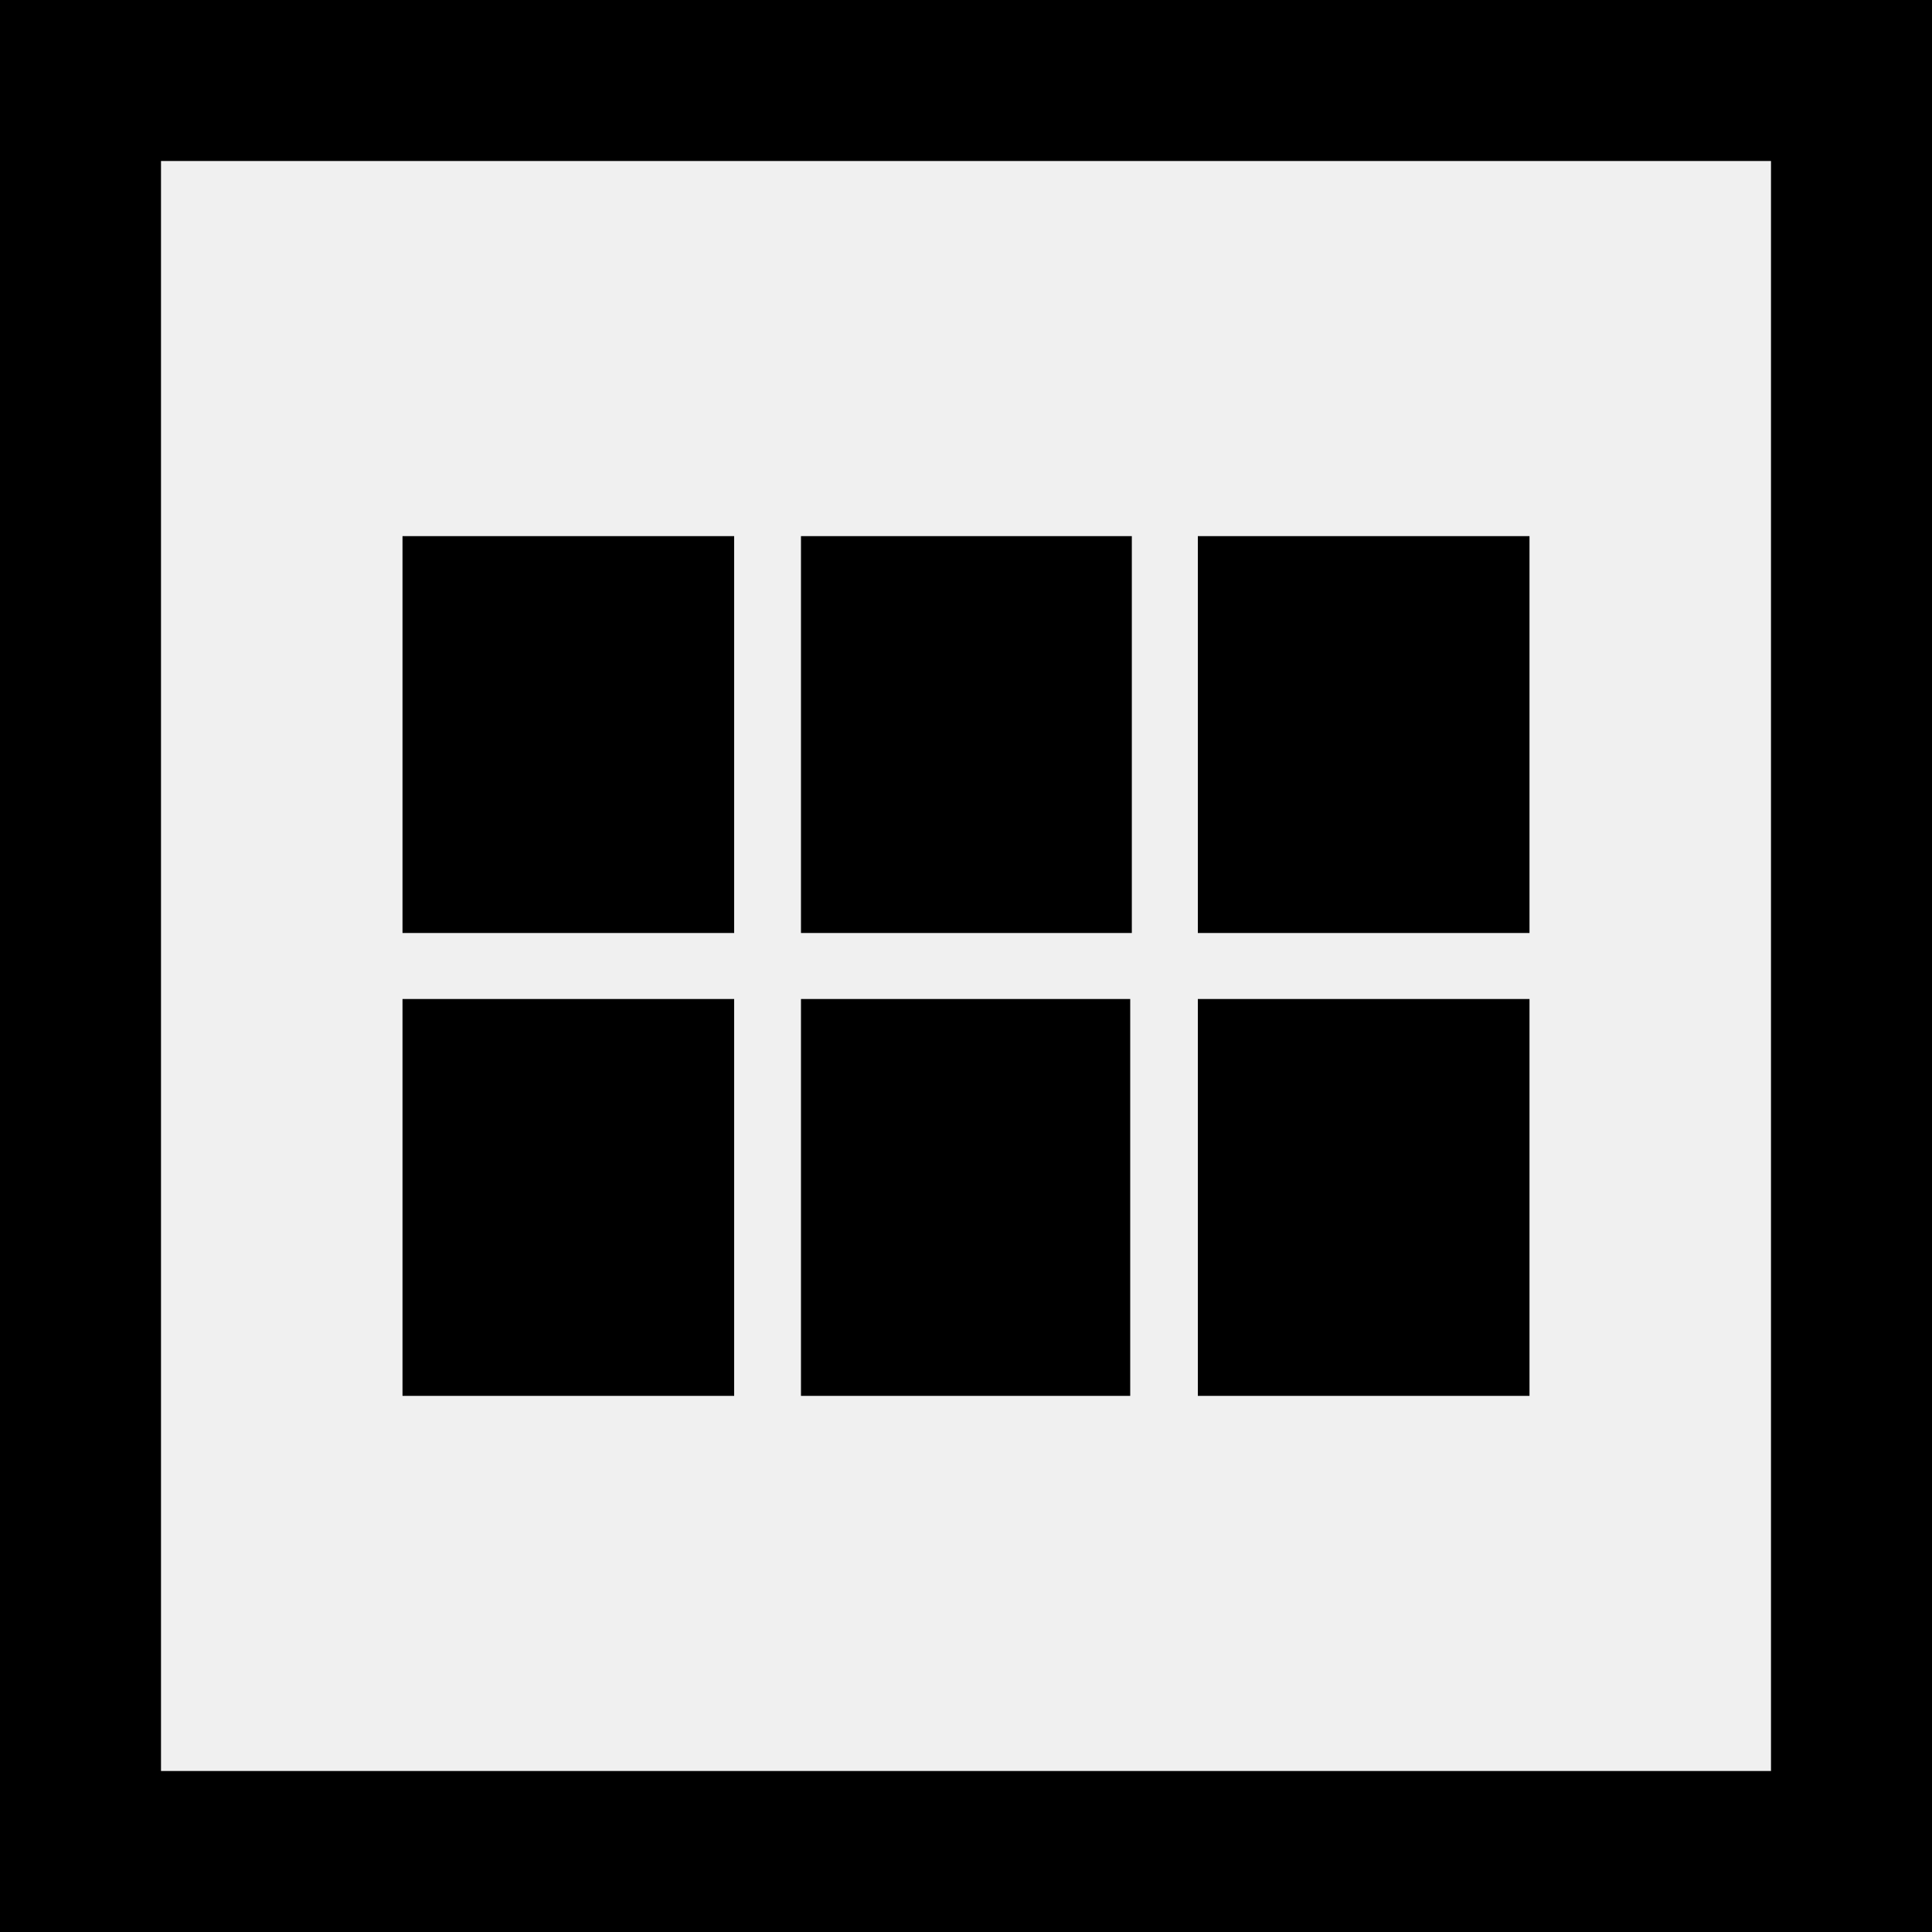
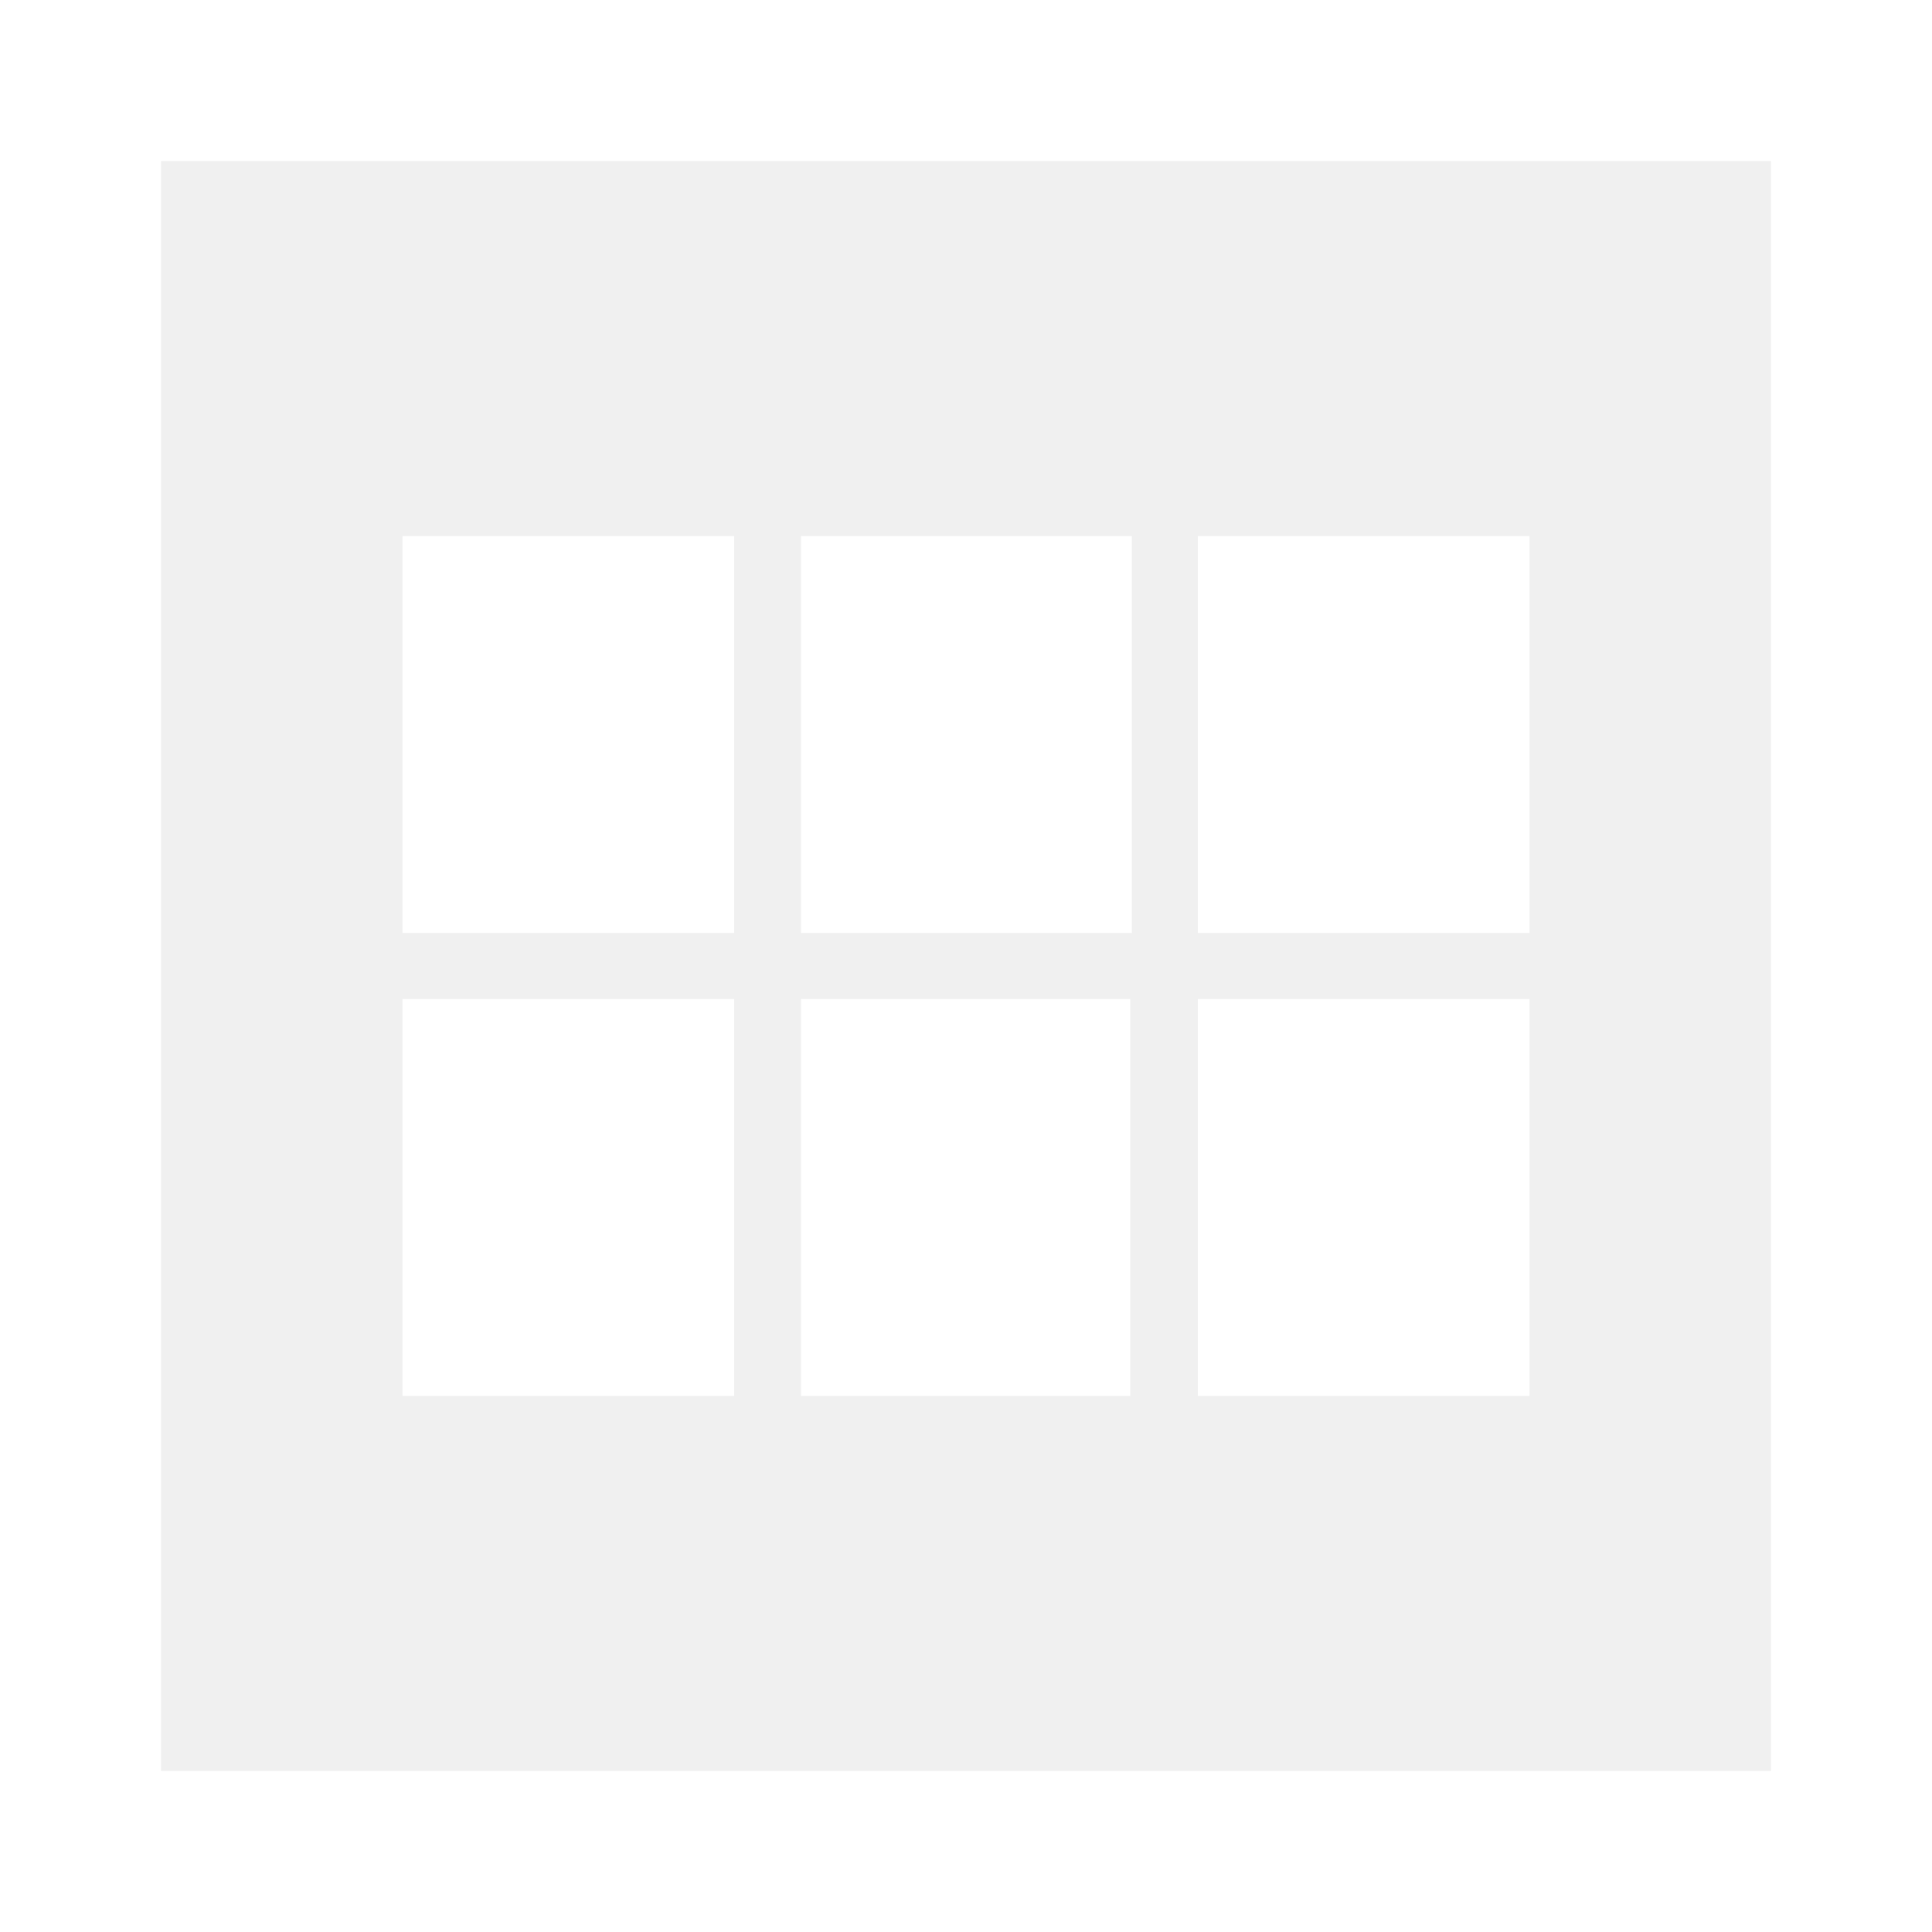
- <svg xmlns="http://www.w3.org/2000/svg" id="Layer_1" data-name="Layer 1" viewBox="0 0 24 24">
-   <defs>
-     <style>.cls-1,.cls-2{fill:none;}.cls-2{stroke:#000;stroke-miterlimit:10;stroke-width:2px;}</style>
+ <svg xmlns="http://www.w3.org/2000/svg" id="Layer_1" data-name="Layer 1" viewBox="0 0 24 24" version="1.1" width="100%" height="100%">
+   <defs id="defs3">
+     <style id="style5">.cls-1,.cls-2{fill:none;}.cls-2{stroke:#000;stroke-miterlimit:10;stroke-width:2px;}</style>
  </defs>
-   <path d="M5,11.59H9.12V6.66H5v4.93Zm0,5.75H9.12V12.41H5v4.93Zm4.93,0h4.11V12.41H9.95v4.93Zm4.93,0H19V12.41H14.88v4.93ZM9.95,11.59h4.11V6.66H9.95v4.93Zm4.93-4.93v4.93H19V6.66H14.88Z" />
-   <path class="cls-1" d="M0,0H24V24H0V0Z" />
-   <rect class="cls-2" x="1" y="1" width="22" height="22" />
+   <path d="M5,11.59H9.12V6.66H5v4.93Zm0,5.75H9.12V12.41H5v4.93Zm4.93,0h4.11V12.41H9.95v4.93Zm4.93,0H19V12.41H14.88v4.93ZM9.95,11.59h4.11V6.66H9.95v4.93Zm4.93-4.93v4.93H19V6.66H14.88Z" id="path9" style="fill:#ffffff;fill-opacity:1" />
+   <path class="cls-1" d="M0,0H24V24H0V0Z" id="path11" />
+   <rect class="cls-2" x="1" y="1" width="22" height="22" id="rect13" style="stroke:#ffffff;stroke-opacity:1" />
</svg>
